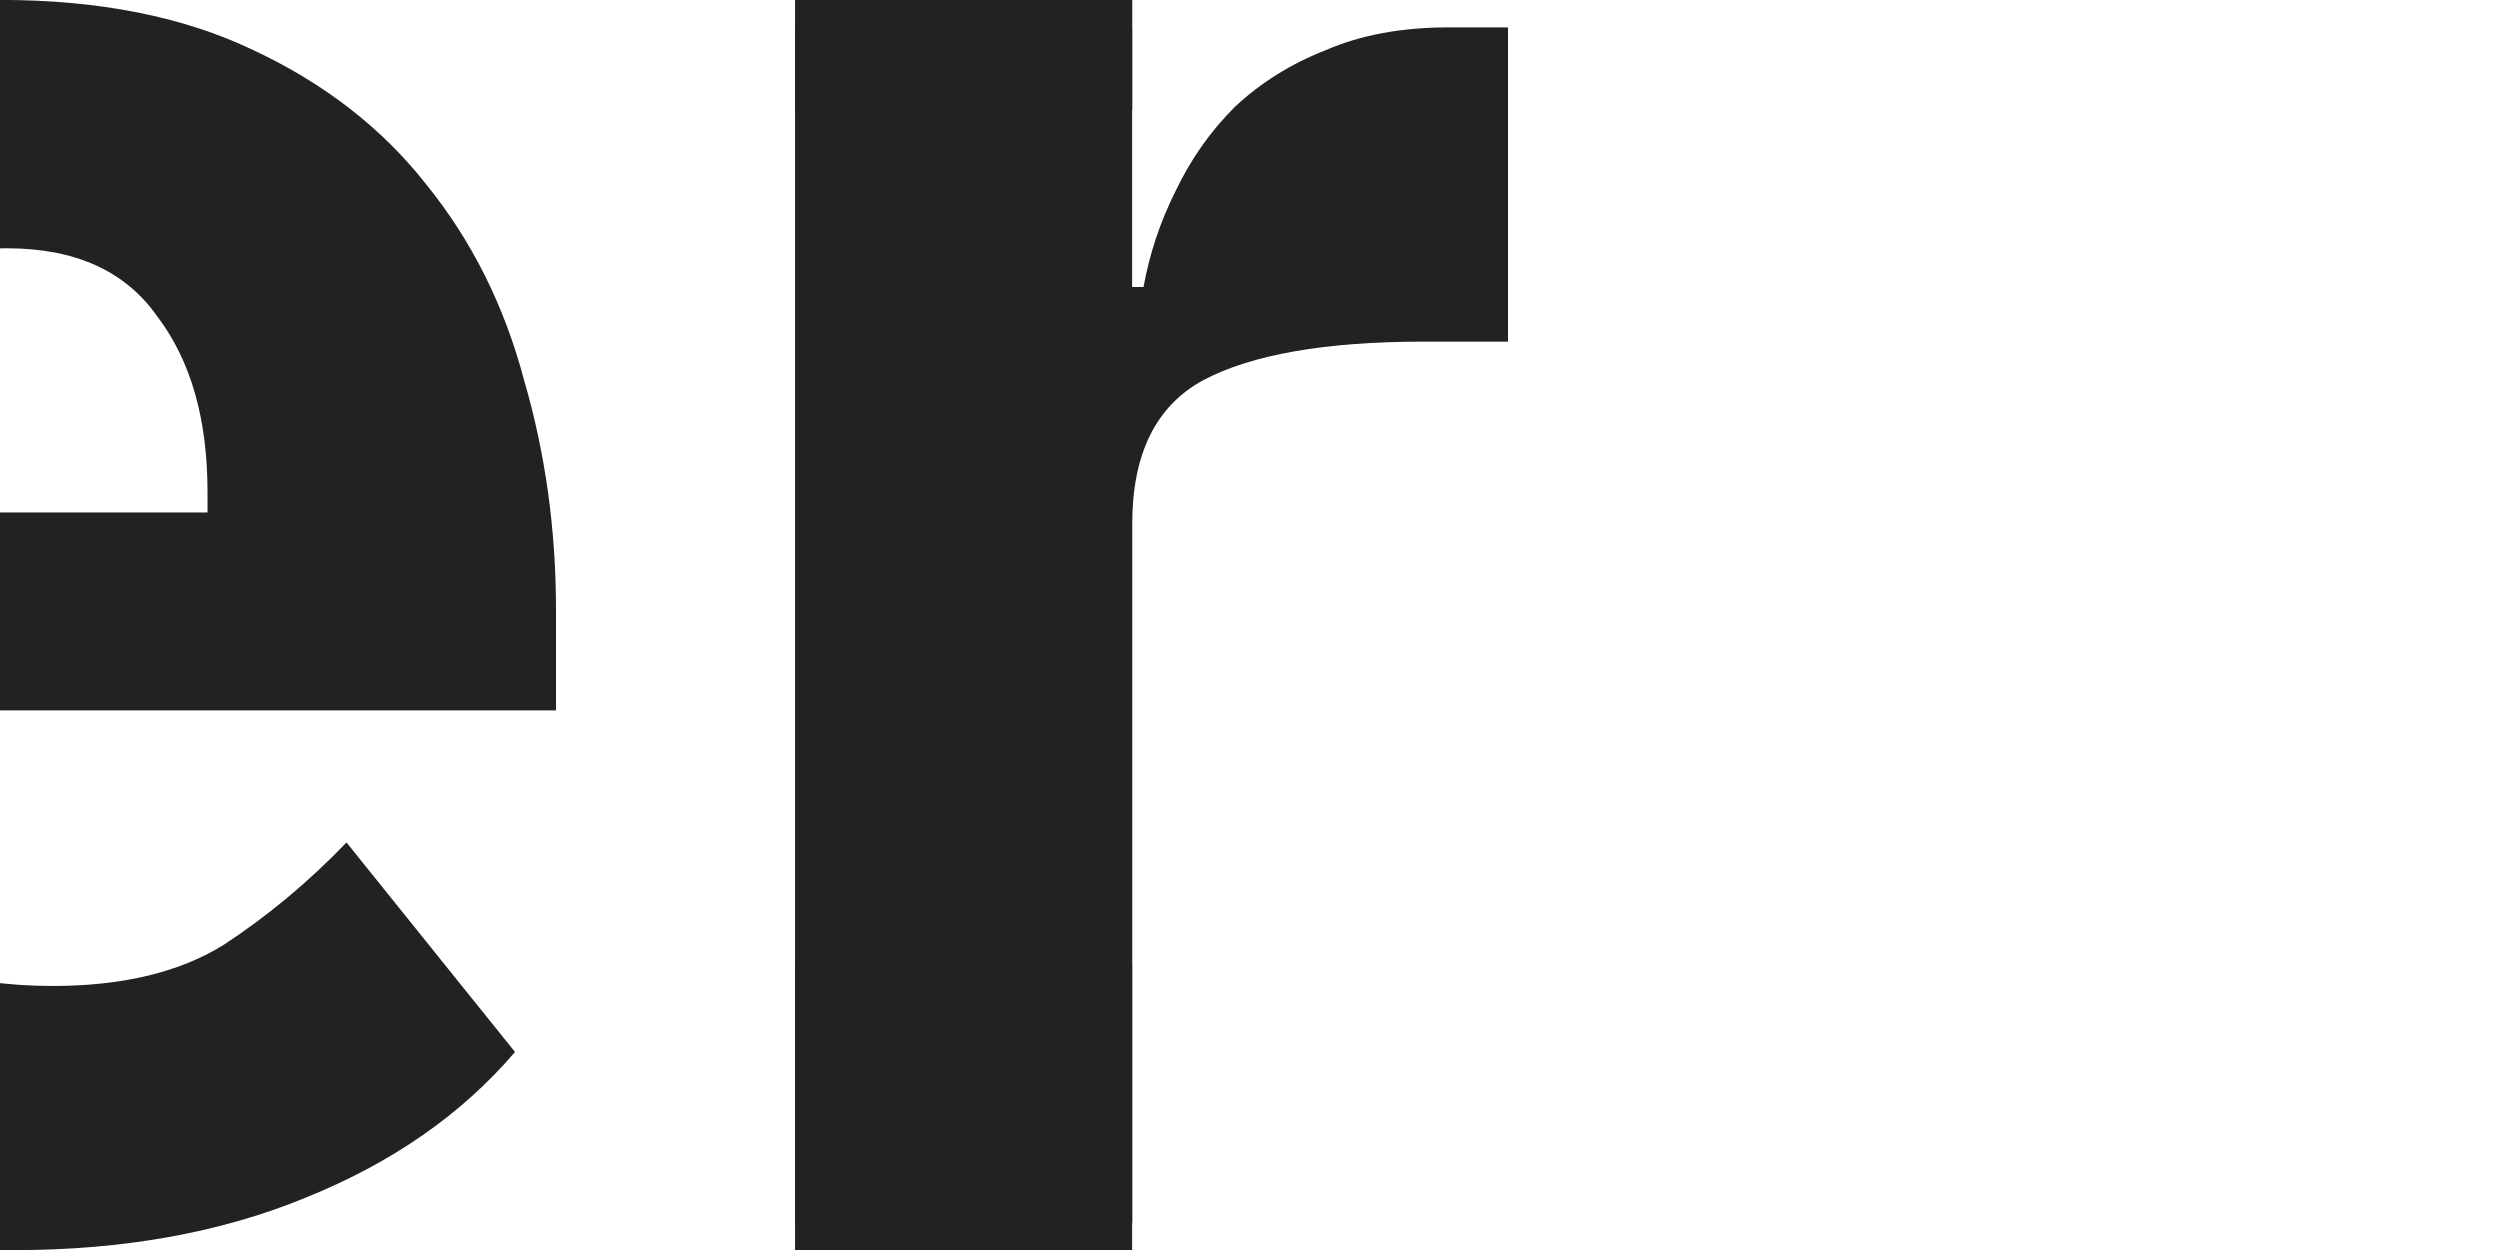
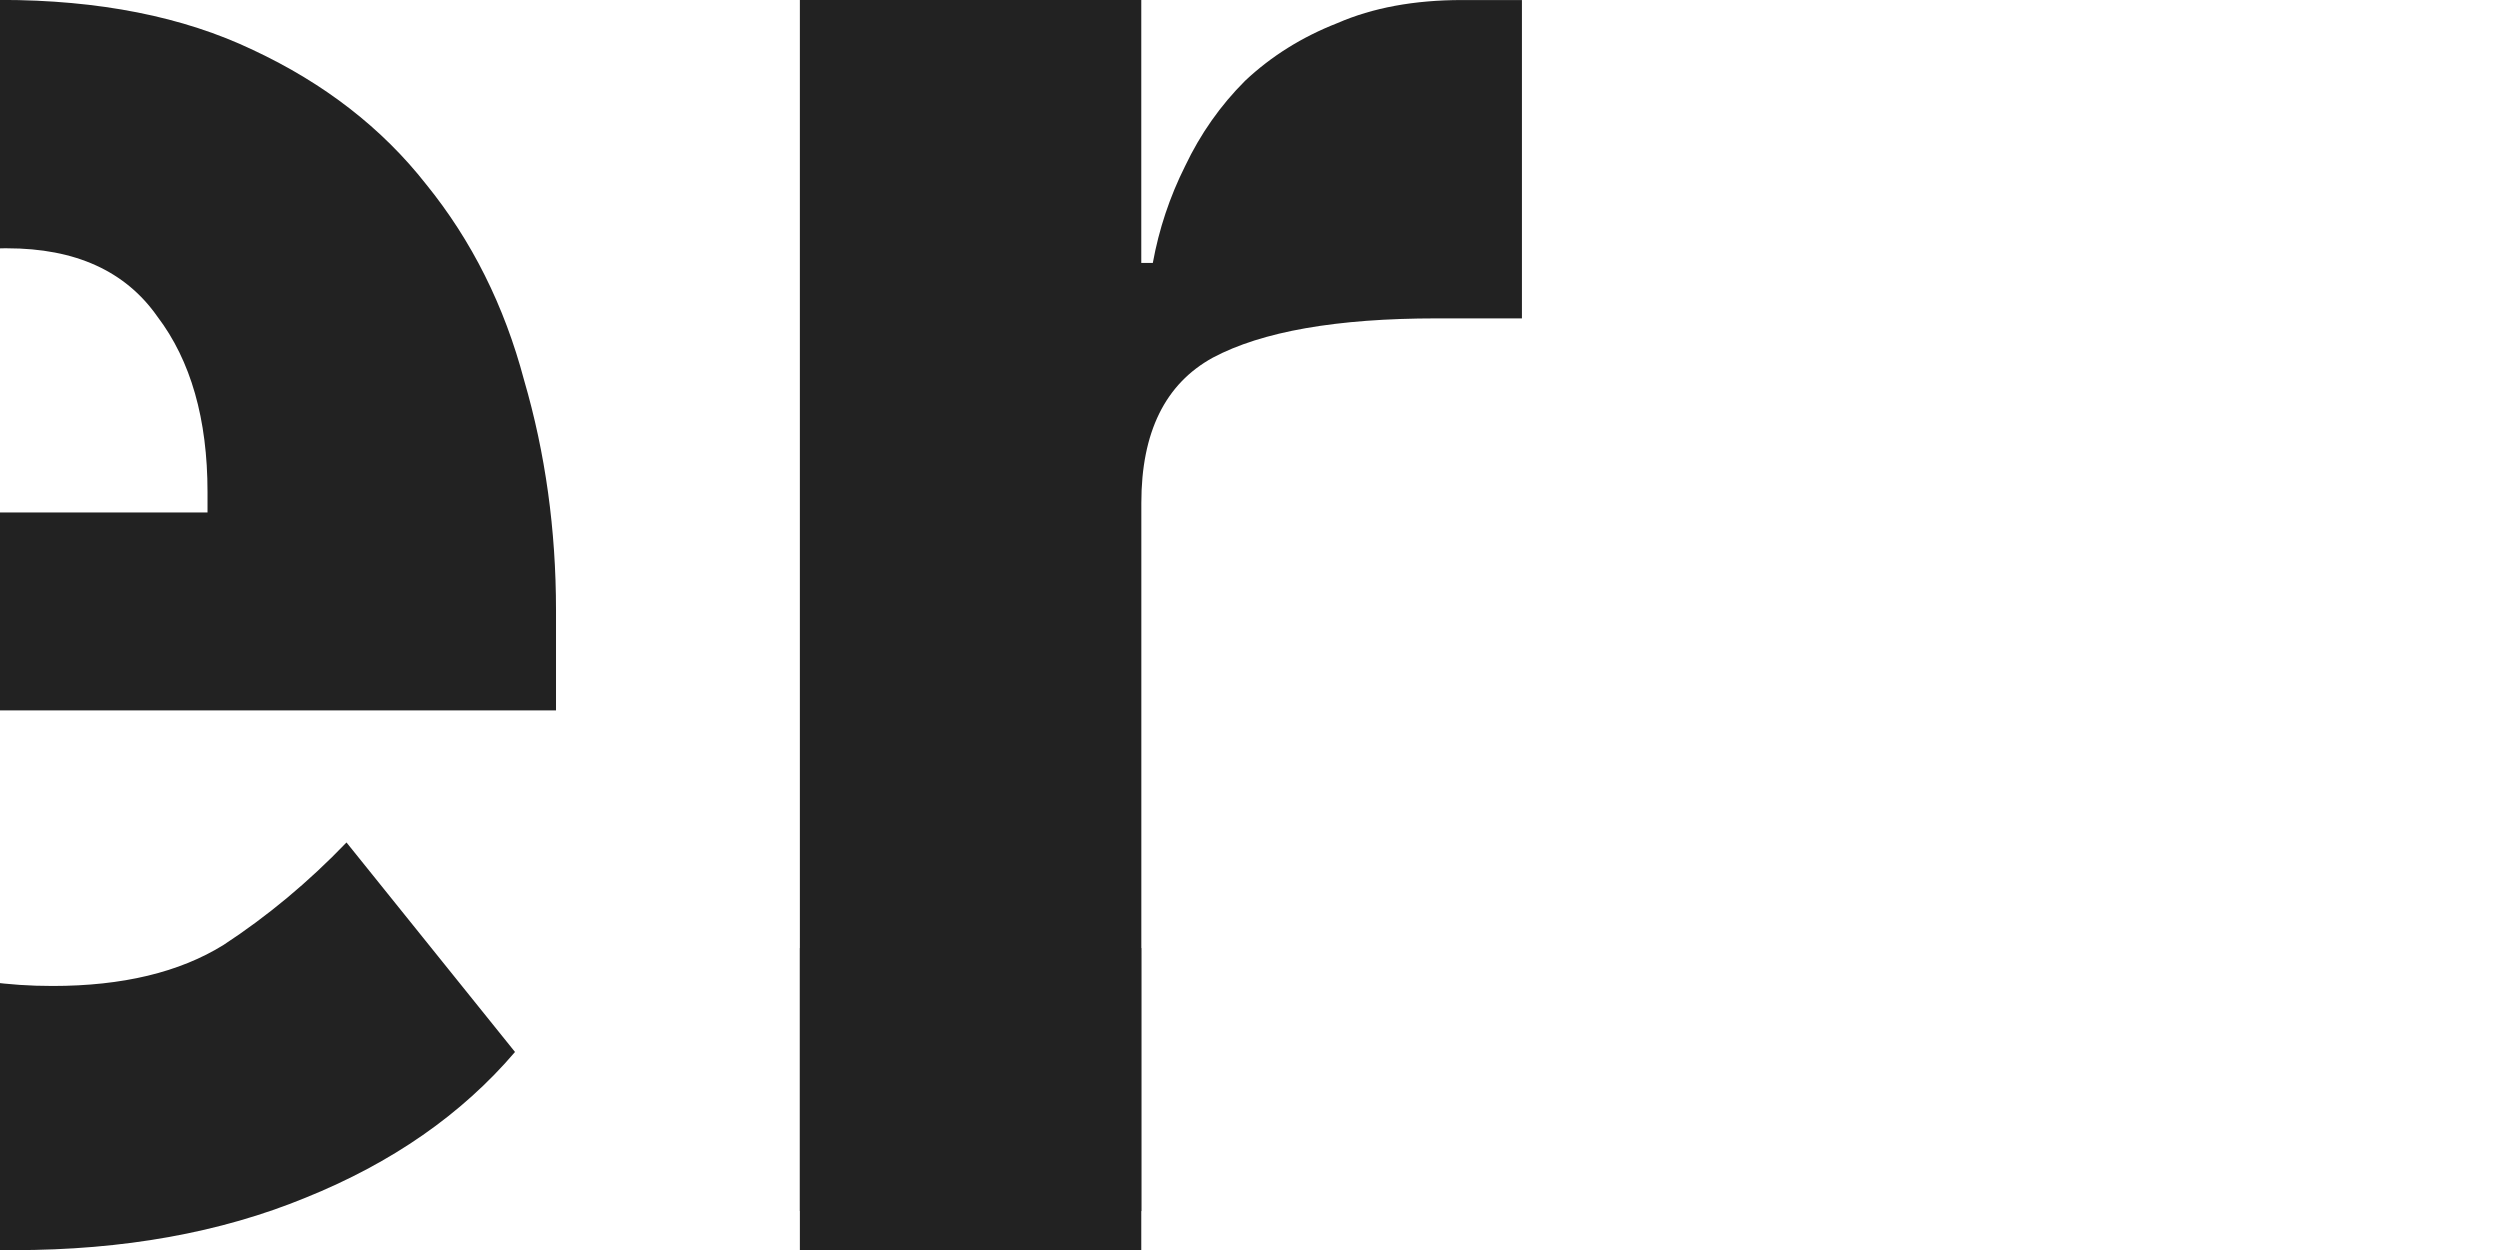
<svg xmlns="http://www.w3.org/2000/svg" width="200" height="100" viewBox="0 0 52.917 26.458" version="1.1" id="svg5">
  <defs id="defs2" />
  <g id="layer1">
    <g aria-label="er" transform="matrix(1.32694,0,0,1.32694,-0.9445071,26.50895)" id="text236" style="font-weight:bold;font-size:36.329px;font-family:'IBM Plex Sans';-inkscape-font-specification:'IBM Plex Sans Bold';fill:#222222;fill-opacity:1;stroke-width:0.447">
      <path d="m 0.933,-0.033 q -2.18,0 -3.887,-0.69 -1.707,-0.727 -2.906,-1.998 -1.163,-1.308 -1.78,-3.161 -0.581,-1.853 -0.581,-4.142 0,-2.252 0.581,-4.069 0.581,-1.853 1.707,-3.161 1.163,-1.308 2.834,-1.998 1.671,-0.727 3.815,-0.727 2.361,0 4.033,0.799 1.707,0.799 2.761,2.143 1.09,1.344 1.562,3.124 0.509,1.744 0.509,3.669 v 1.598 h -12.243 v 0.291 q 0,1.889 1.017,3.015 1.017,1.09 3.197,1.09 1.671,0 2.725,-0.654 1.054,-0.69 1.962,-1.635 l 2.688,3.342 q -1.272,1.49 -3.342,2.325 -2.034,0.836 -4.65,0.836 z M 0.824,-16.018 q -1.635,0 -2.579,1.09 -0.908,1.054 -0.908,2.834 v 0.291 h 6.685 v -0.327 q 0,-1.744 -0.799,-2.797 -0.763,-1.09 -2.398,-1.09 z" style="fill:#222222;fill-opacity:1" id="path1301" />
-       <path d="M 13.394,-0.469 V -19.542 h 5.377 v 4.142 h 0.182 q 0.145,-0.799 0.509,-1.526 0.363,-0.763 0.945,-1.344 0.618,-0.581 1.453,-0.908 0.836,-0.363 1.962,-0.363 h 0.945 v 5.013 h -1.344 q -2.361,0 -3.524,0.618 -1.126,0.618 -1.126,2.289 v 11.153 z" style="fill:#222222;fill-opacity:1" id="path1303" />
-       <path d="M 18.771,-4.61 V 14.463 H 13.394 v -4.142 h -0.182 q -0.145,0.799 -0.509,1.526 -0.363,0.763 -0.945,1.344 -0.618,0.581 -1.453,0.908 -0.836,0.363 -1.962,0.363 H 7.4 V 9.449 h 1.344 q 2.361,0 3.524,-0.618 Q 13.394,8.214 13.394,6.543 V -4.61 Z" style="fill:#222222;fill-opacity:1" id="path1" />
-       <path d="m 13.394,-18.232 v -19.073 h 5.377 v 4.142 h 0.182 q 0.145,-0.799 0.509,-1.526 0.363,-0.763 0.945,-1.344 0.618,-0.581 1.453,-0.908 0.836,-0.363 1.962,-0.363 h 0.945 v 5.013 h -1.344 q -2.361,0 -3.524,0.618 -1.126,0.618 -1.126,2.289 v 11.153 z" style="font-weight:bold;font-size:36.329px;font-family:'IBM Plex Sans';-inkscape-font-specification:'IBM Plex Sans Bold';fill:#222222;fill-opacity:1;stroke-width:0.447" id="path1-5" />
+       <path d="M 13.471,-0.66 V -19.978 h 5.446 v 4.195 h 0.184 q 0.147,-0.809 0.515,-1.545 0.368,-0.773 0.957,-1.361 0.626,-0.589 1.472,-0.92 0.846,-0.368 1.987,-0.368 h 0.957 v 5.078 h -1.361 q -2.392,0 -3.569,0.626 -1.141,0.626 -1.141,2.318 v 11.296 z" style="fill:#222222;fill-opacity:1;stroke-width:0.453" id="path1303" />
+       <path d="M 18.917,-4.855 V 14.463 h -5.446 v -4.195 h -0.184 q -0.147,0.809 -0.515,1.545 -0.368,0.773 -0.957,1.361 -0.626,0.589 -1.472,0.92 -0.846,0.368 -1.987,0.368 H 7.4 V 9.385 h 1.361 q 2.392,0 3.569,-0.626 1.141,-0.626 1.141,-2.318 V -4.855 Z" style="fill:#222222;fill-opacity:1;stroke-width:0.453" id="path1" />
    </g>
    <g aria-label="leituras" id="text1054" style="font-size:6.95px;font-family:'IBM Plex Sans';-inkscape-font-specification:'IBM Plex Sans';display:none;fill:#222222;fill-opacity:1;stroke-width:0.298" transform="matrix(1.053295,0,0,1.053295,-0.5309103,0.4381842)">
      <path d="m 21.727,18.656 q -0.292,0 -0.445,-0.16 -0.146,-0.167 -0.146,-0.417 v -4.566 h 0.556 v 4.656 h 0.528 v 0.486 z" id="path1306" style="fill:#222222;fill-opacity:1" />
      <path d="m 24.375,18.739 q -0.368,0 -0.667,-0.132 -0.292,-0.132 -0.507,-0.375 -0.208,-0.25 -0.327,-0.591 -0.111,-0.347 -0.111,-0.778 0,-0.424 0.111,-0.771 0.118,-0.347 0.327,-0.591 0.215,-0.25 0.507,-0.382 0.299,-0.132 0.667,-0.132 0.361,0 0.646,0.132 0.285,0.132 0.486,0.368 0.202,0.229 0.306,0.549 0.111,0.32 0.111,0.702 v 0.264 H 23.347 v 0.167 q 0,0.229 0.07,0.431 0.076,0.195 0.208,0.341 0.139,0.146 0.334,0.229 0.202,0.083 0.452,0.083 0.341,0 0.591,-0.16 0.257,-0.16 0.396,-0.459 l 0.396,0.285 q -0.174,0.368 -0.542,0.598 -0.368,0.222 -0.876,0.222 z m 0,-3.287 q -0.229,0 -0.417,0.083 -0.188,0.076 -0.327,0.222 -0.132,0.146 -0.208,0.347 -0.076,0.195 -0.076,0.431 v 0.049 h 1.981 v -0.076 q 0,-0.48 -0.264,-0.764 -0.257,-0.292 -0.688,-0.292 z" id="path1308" style="fill:#222222;fill-opacity:1" />
      <path d="m 27.12,14.229 q -0.181,0 -0.264,-0.083 -0.076,-0.09 -0.076,-0.229 v -0.09 q 0,-0.139 0.076,-0.222 0.083,-0.09 0.264,-0.09 0.181,0 0.257,0.09 0.083,0.083 0.083,0.222 v 0.09 q 0,0.139 -0.083,0.229 -0.076,0.083 -0.257,0.083 z m -0.278,0.841 h 0.556 v 3.586 h -0.556 z" id="path1310" style="fill:#222222;fill-opacity:1" />
      <path d="m 29.372,18.656 q -0.292,0 -0.445,-0.16 -0.146,-0.167 -0.146,-0.431 v -2.509 h -0.591 v -0.486 h 0.334 q 0.181,0 0.243,-0.07 0.07,-0.076 0.07,-0.257 v -0.667 h 0.5 v 0.994 h 0.785 v 0.486 h -0.785 v 2.613 h 0.73 v 0.486 z" id="path1312" style="fill:#222222;fill-opacity:1" />
      <path d="m 33.229,18.072 h -0.028 q -0.056,0.125 -0.139,0.25 -0.076,0.118 -0.195,0.215 -0.118,0.09 -0.285,0.146 -0.167,0.056 -0.389,0.056 -0.556,0 -0.883,-0.354 -0.327,-0.361 -0.327,-1.015 v -2.3 h 0.556 v 2.203 q 0,0.966 0.82,0.966 0.167,0 0.32,-0.042 0.16,-0.042 0.278,-0.125 0.125,-0.083 0.195,-0.208 0.076,-0.132 0.076,-0.313 v -2.481 h 0.556 v 3.586 h -0.556 z" id="path1314" style="fill:#222222;fill-opacity:1" />
      <path d="m 34.967,18.656 v -3.586 h 0.556 v 0.66 h 0.035 q 0.097,-0.257 0.347,-0.459 0.25,-0.202 0.688,-0.202 h 0.215 v 0.556 H 36.482 q -0.452,0 -0.709,0.174 -0.25,0.167 -0.25,0.424 v 2.432 z" id="path1316" style="fill:#222222;fill-opacity:1" />
      <path d="m 40.096,18.656 q -0.313,0 -0.452,-0.167 -0.132,-0.167 -0.167,-0.417 h -0.035 q -0.118,0.334 -0.389,0.5 -0.271,0.167 -0.646,0.167 -0.57,0 -0.89,-0.292 -0.313,-0.292 -0.313,-0.792 0,-0.507 0.368,-0.778 0.375,-0.271 1.161,-0.271 h 0.709 v -0.354 q 0,-0.382 -0.208,-0.584 -0.208,-0.202 -0.639,-0.202 -0.327,0 -0.549,0.146 -0.215,0.146 -0.361,0.389 L 37.351,15.688 q 0.146,-0.292 0.466,-0.493 0.32,-0.208 0.806,-0.208 0.653,0 1.015,0.32 0.361,0.32 0.361,0.89 v 1.974 h 0.41 v 0.486 z m -1.598,-0.389 q 0.208,0 0.382,-0.049 0.174,-0.049 0.299,-0.139 0.125,-0.09 0.195,-0.208 0.07,-0.118 0.07,-0.257 V 17.023 h -0.737 q -0.48,0 -0.702,0.139 -0.215,0.139 -0.215,0.403 v 0.146 q 0,0.264 0.188,0.41 0.195,0.146 0.521,0.146 z" id="path1318" style="fill:#222222;fill-opacity:1" />
      <path d="m 42.278,18.739 q -0.5,0 -0.841,-0.188 -0.334,-0.195 -0.577,-0.514 l 0.396,-0.32 q 0.208,0.264 0.466,0.41 0.257,0.139 0.598,0.139 0.354,0 0.549,-0.153 0.202,-0.153 0.202,-0.431 0,-0.208 -0.139,-0.354 -0.132,-0.153 -0.486,-0.208 l -0.285,-0.042 q -0.25,-0.035 -0.459,-0.104 -0.208,-0.076 -0.368,-0.195 -0.153,-0.125 -0.243,-0.306 -0.083,-0.181 -0.083,-0.431 0,-0.264 0.097,-0.459 0.097,-0.202 0.264,-0.334 0.174,-0.132 0.41,-0.195 0.236,-0.07 0.507,-0.07 0.438,0 0.73,0.153 0.299,0.153 0.521,0.424 l -0.368,0.334 q -0.118,-0.167 -0.347,-0.299 -0.229,-0.139 -0.577,-0.139 -0.347,0 -0.528,0.153 -0.174,0.146 -0.174,0.403 0,0.264 0.174,0.382 0.181,0.118 0.514,0.174 l 0.278,0.042 q 0.598,0.09 0.848,0.347 0.25,0.25 0.25,0.66 0,0.521 -0.354,0.82 -0.354,0.299 -0.973,0.299 z" id="path1320" style="fill:#222222;fill-opacity:1" />
    </g>
    <g aria-label="queer" id="text1058" style="font-size:5.644px;font-family:'IBM Plex Sans';-inkscape-font-specification:'IBM Plex Sans';display:none;fill:#222222;fill-opacity:1;stroke-width:0.212" transform="matrix(1.296895,0,0,1.296895,-1.225153,1.068475)">
      <path id="path1143" d="m 30.577,19.714 v -2.913 h 0.452 v 0.536 h 0.028 q 0.079,-0.209 0.282,-0.373 0.203,-0.164 0.559,-0.164 h 0.175 v 0.452 H 31.807 q -0.367,0 -0.576,0.141 -0.203,0.135 -0.203,0.344 v 1.976 z m -2.004,0.068 q -0.299,0 -0.542,-0.107 -0.237,-0.107 -0.412,-0.305 -0.169,-0.203 -0.265,-0.48 -0.09,-0.282 -0.09,-0.632 0,-0.344 0.09,-0.627 0.096,-0.282 0.265,-0.48 0.175,-0.203 0.412,-0.31 0.243,-0.107 0.542,-0.107 0.294,0 0.525,0.107 0.231,0.107 0.395,0.299 0.164,0.186 0.248,0.446 0.09,0.26 0.09,0.57 v 0.214 H 27.738 v 0.135 q 0,0.186 0.056,0.35 0.062,0.158 0.169,0.277 0.113,0.119 0.271,0.186 0.164,0.068 0.367,0.068 0.277,0 0.48,-0.13 0.209,-0.13 0.322,-0.373 l 0.322,0.231 q -0.141,0.299 -0.44,0.485 -0.299,0.181 -0.711,0.181 z m 0,-2.67 q -0.186,0 -0.339,0.068 -0.152,0.062 -0.265,0.181 -0.107,0.119 -0.169,0.282 -0.062,0.158 -0.062,0.35 v 0.04 h 1.609 v -0.062 q 0,-0.389 -0.214,-0.621 -0.209,-0.237 -0.559,-0.237 z m -3.099,2.67 q -0.299,0 -0.542,-0.107 -0.237,-0.107 -0.412,-0.305 -0.169,-0.203 -0.265,-0.48 -0.09,-0.282 -0.09,-0.632 0,-0.344 0.09,-0.627 0.096,-0.282 0.265,-0.48 0.175,-0.203 0.412,-0.31 0.243,-0.107 0.542,-0.107 0.294,0 0.525,0.107 0.231,0.107 0.395,0.299 0.164,0.186 0.248,0.446 0.09,0.26 0.09,0.57 v 0.214 h -2.094 v 0.135 q 0,0.186 0.056,0.35 0.062,0.158 0.169,0.277 0.113,0.119 0.271,0.186 0.164,0.068 0.367,0.068 0.277,0 0.48,-0.13 0.209,-0.13 0.322,-0.373 l 0.322,0.231 q -0.141,0.299 -0.44,0.485 -0.299,0.181 -0.711,0.181 z m 0,-2.67 q -0.186,0 -0.339,0.068 -0.152,0.062 -0.265,0.181 -0.107,0.119 -0.169,0.282 -0.062,0.158 -0.062,0.35 v 0.04 h 1.609 v -0.062 q 0,-0.389 -0.214,-0.621 -0.209,-0.237 -0.559,-0.237 z m -2.506,2.128 h -0.023 q -0.045,0.102 -0.113,0.203 -0.062,0.096 -0.158,0.175 -0.096,0.073 -0.231,0.119 -0.135,0.045 -0.316,0.045 -0.452,0 -0.717,-0.288 -0.265,-0.294 -0.265,-0.824 v -1.868 h 0.452 v 1.789 q 0,0.785 0.666,0.785 0.135,0 0.26,-0.034 0.13,-0.034 0.226,-0.102 0.102,-0.068 0.158,-0.169 0.062,-0.107 0.062,-0.254 V 16.802 H 23.419 v 2.913 h -0.452 z m -3.206,0 h -0.023 q -0.265,0.542 -0.852,0.542 -0.271,0 -0.491,-0.107 -0.22,-0.107 -0.378,-0.305 -0.152,-0.198 -0.237,-0.48 -0.079,-0.282 -0.079,-0.632 0,-0.35 0.079,-0.632 0.085,-0.282 0.237,-0.48 0.158,-0.198 0.378,-0.305 0.22,-0.107 0.491,-0.107 0.305,0 0.519,0.135 0.22,0.13 0.333,0.406 h 0.023 v -0.474 h 0.452 v 4.041 h -0.452 z m -0.751,0.135 q 0.152,0 0.288,-0.04 0.141,-0.04 0.243,-0.113 0.102,-0.079 0.158,-0.186 0.062,-0.113 0.062,-0.254 v -1.084 q 0,-0.119 -0.062,-0.22 -0.056,-0.107 -0.158,-0.181 -0.102,-0.073 -0.243,-0.113 -0.135,-0.045 -0.288,-0.045 -0.384,0 -0.604,0.243 -0.22,0.237 -0.22,0.627 v 0.497 q 0,0.389 0.22,0.632 0.22,0.237 0.604,0.237 z" style="fill:#222222;fill-opacity:1" />
    </g>
  </g>
</svg>
